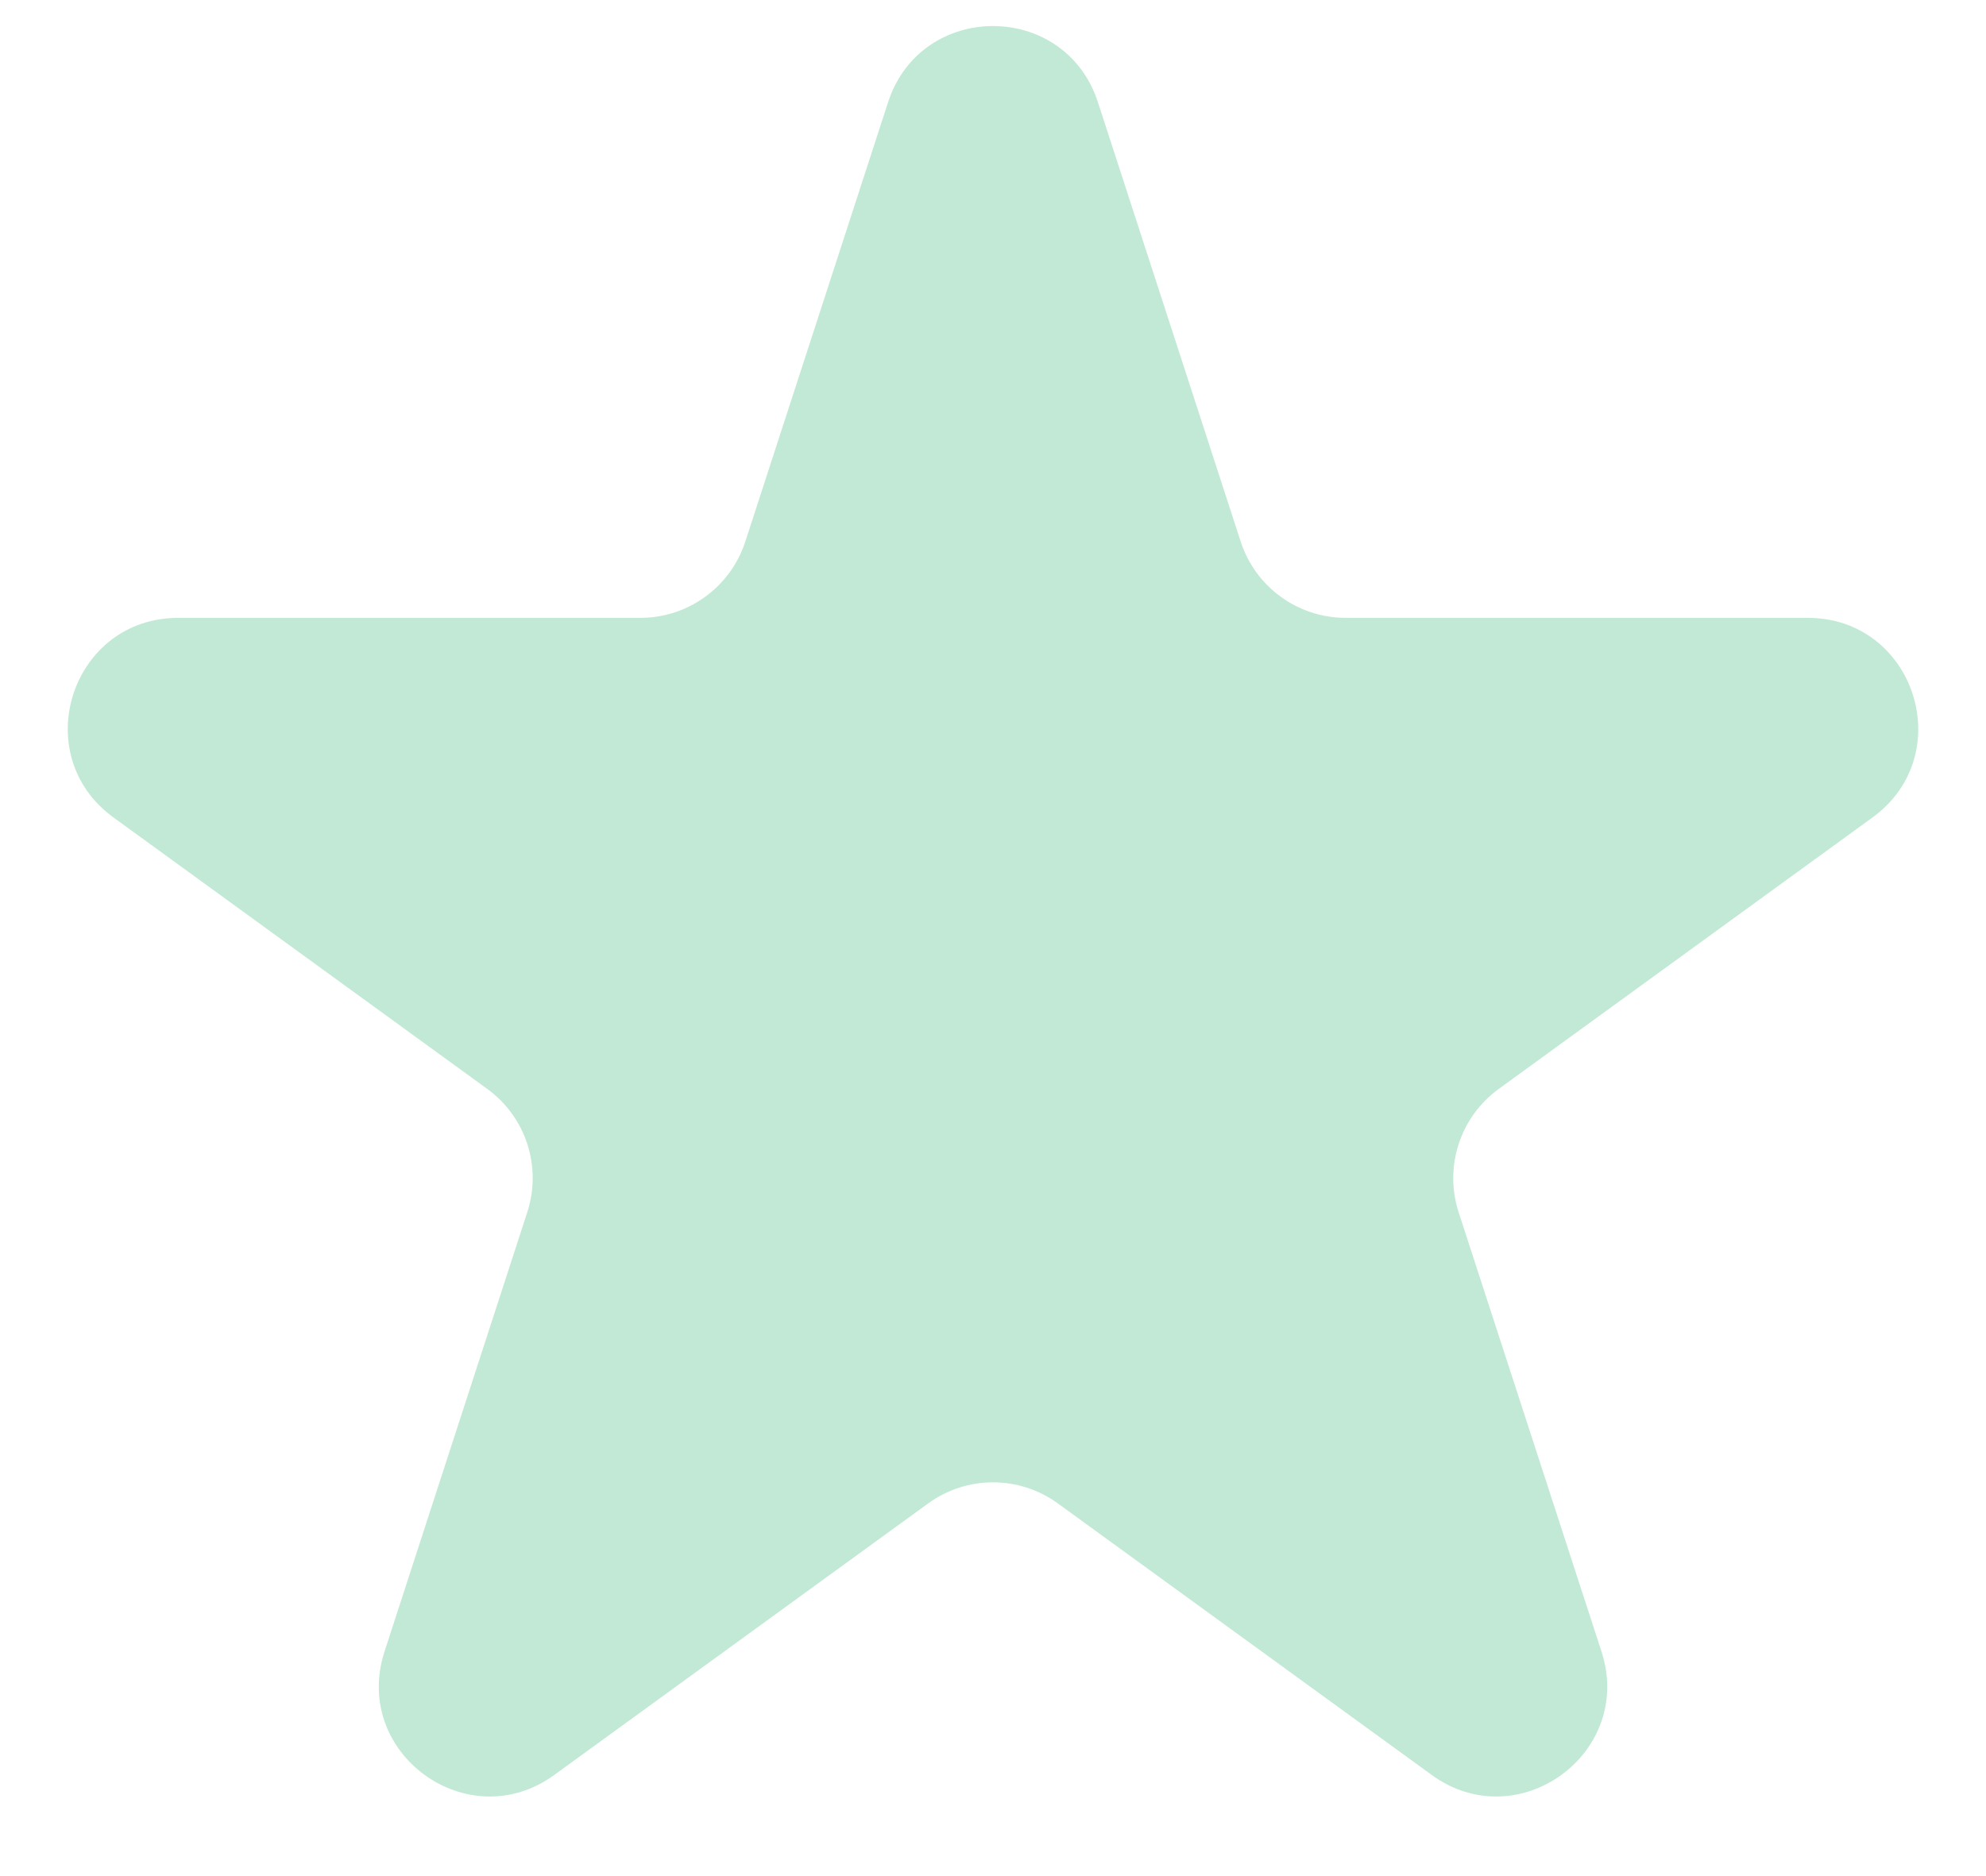
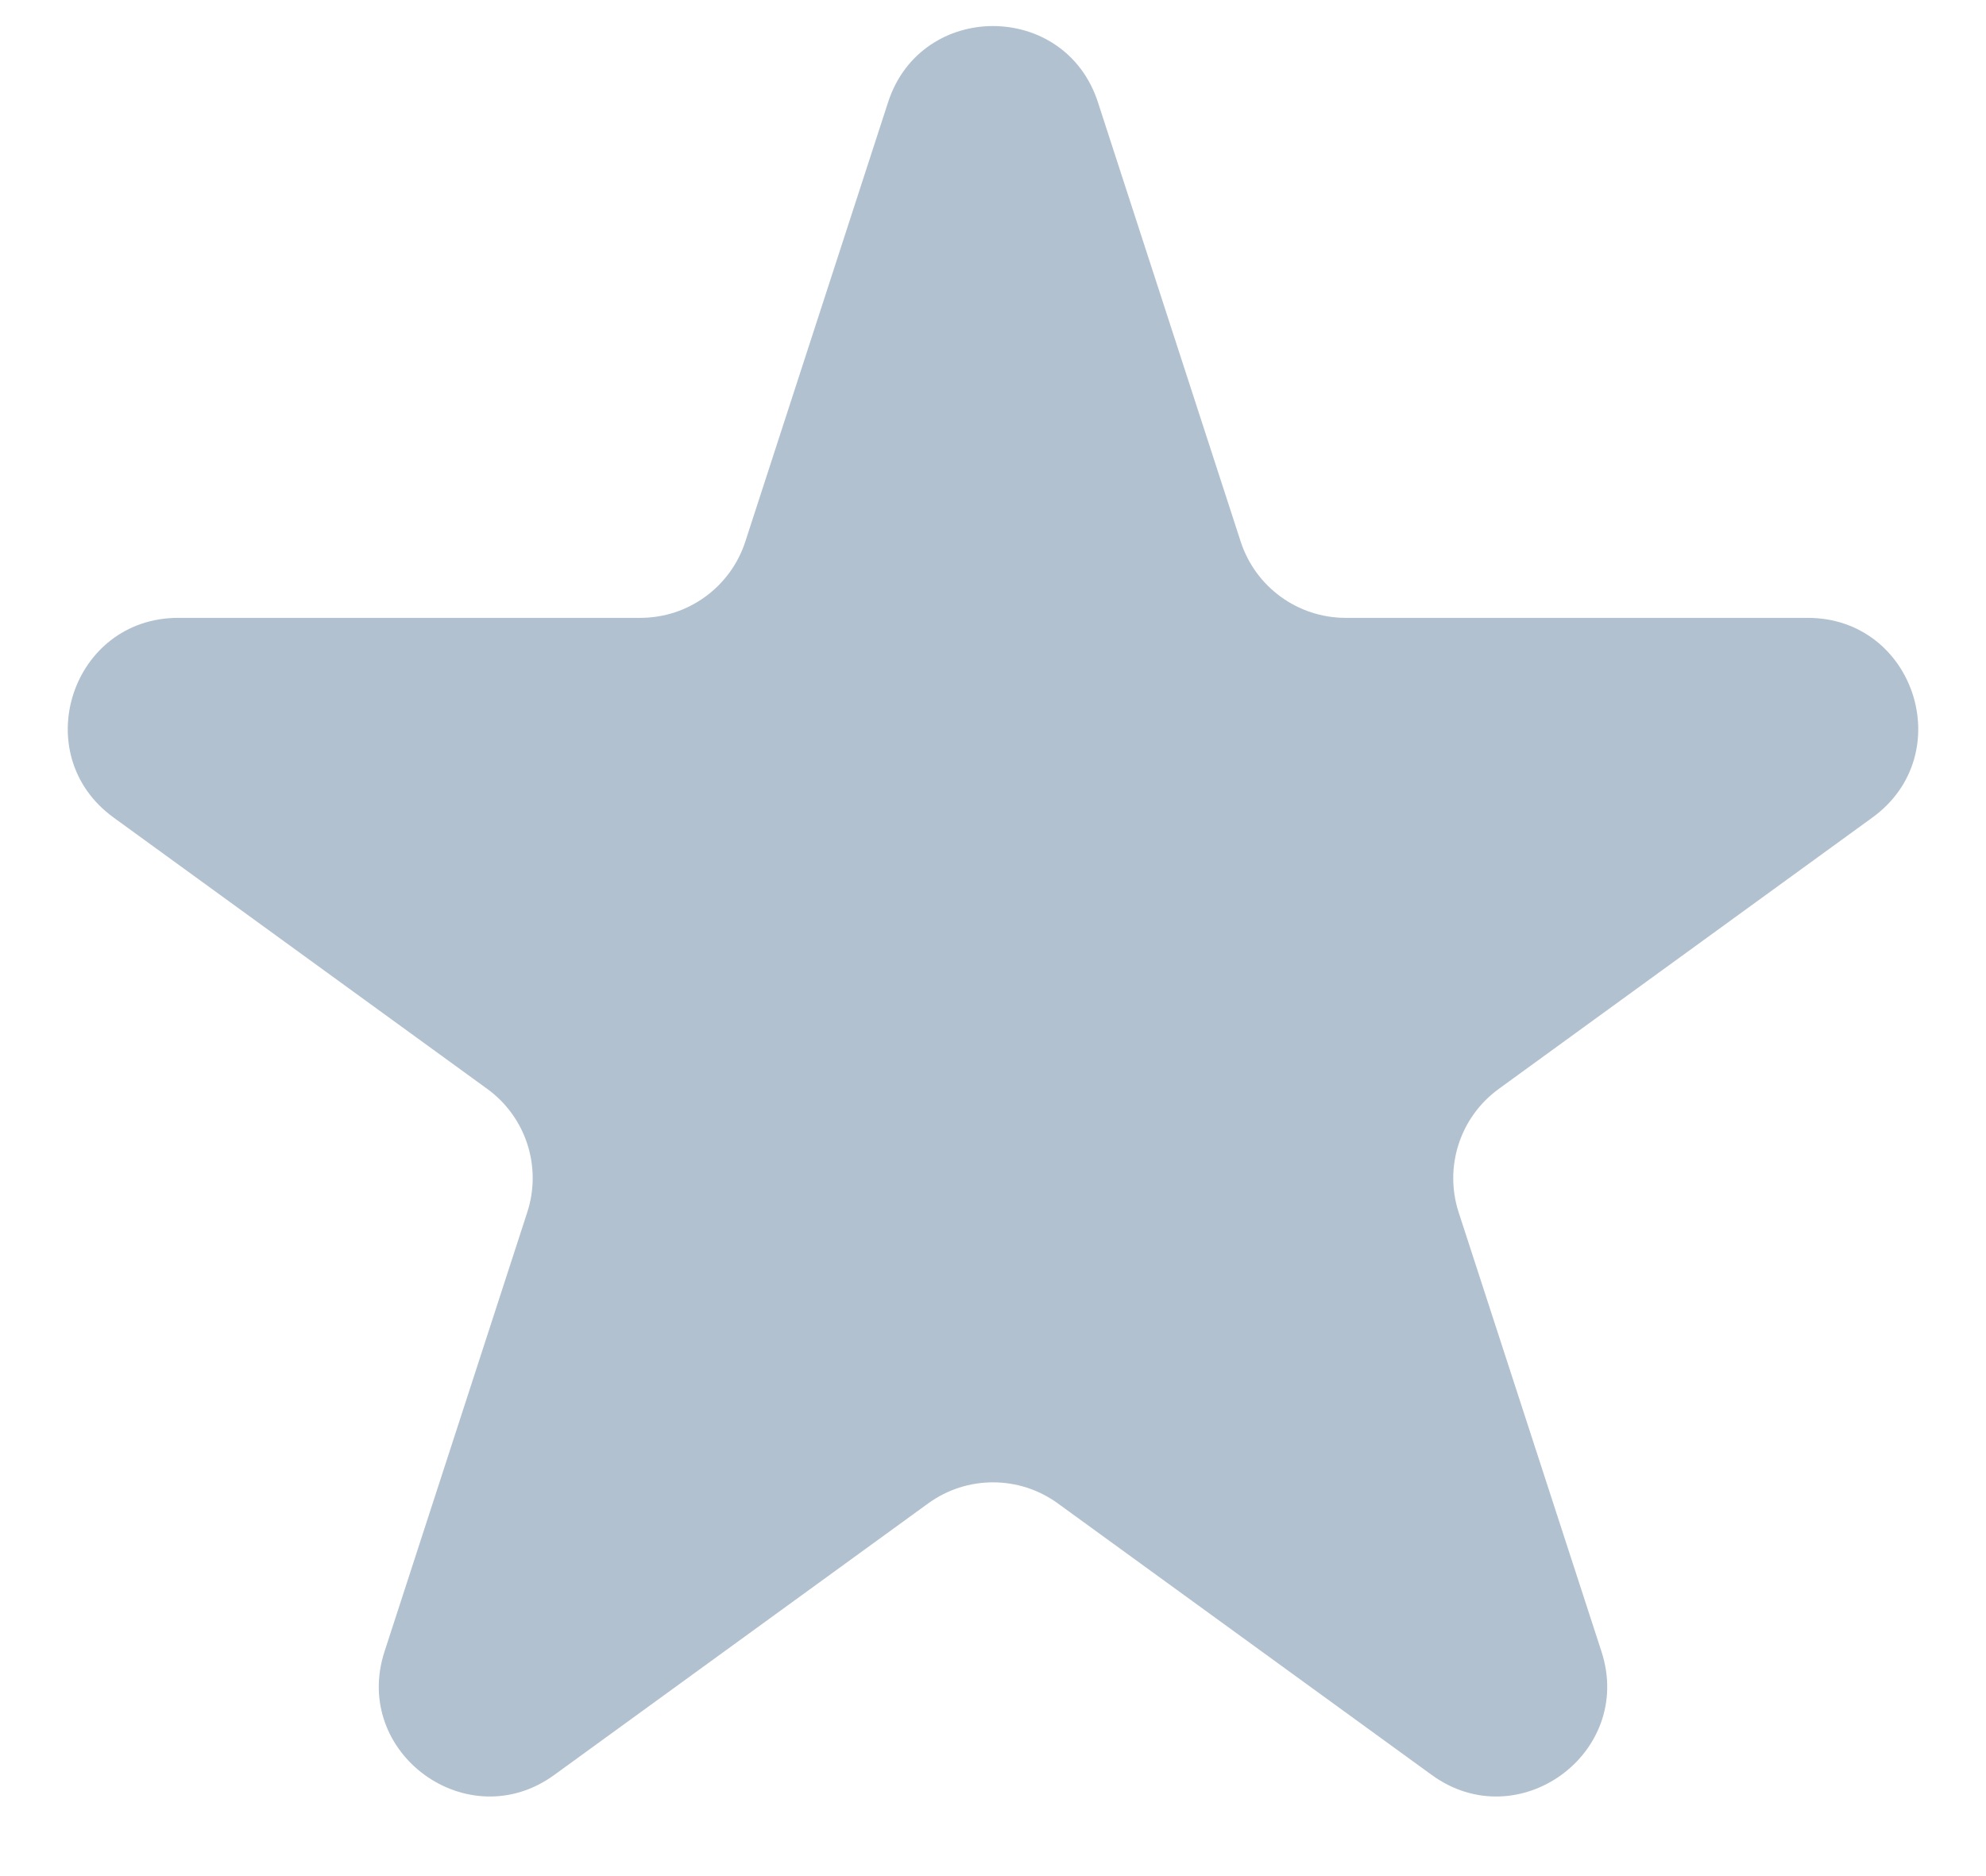
<svg xmlns="http://www.w3.org/2000/svg" width="18" height="17" viewBox="0 0 18 17" fill="none">
-   <path d="M8.049 0.927C8.348 0.006 9.652 0.006 9.951 0.927L11.245 4.91C11.379 5.322 11.763 5.601 12.196 5.601H16.384C17.353 5.601 17.755 6.84 16.972 7.41L13.584 9.871C13.233 10.126 13.087 10.577 13.22 10.989L14.515 14.972C14.814 15.893 13.759 16.66 12.976 16.09L9.588 13.629C9.237 13.374 8.763 13.374 8.412 13.629L5.024 16.09C4.241 16.66 3.186 15.893 3.485 14.972L4.779 10.989C4.913 10.577 4.767 10.126 4.416 9.871L1.028 7.41C0.245 6.84 0.647 5.601 1.616 5.601H5.804C6.237 5.601 6.621 5.322 6.755 4.91L8.049 0.927Z" fill="#4FBF8B" fill-opacity="0.35" />
+   <path d="M8.049 0.927C8.348 0.006 9.652 0.006 9.951 0.927L11.245 4.91C11.379 5.322 11.763 5.601 12.196 5.601H16.384C17.353 5.601 17.755 6.84 16.972 7.41L13.584 9.871C13.233 10.126 13.087 10.577 13.22 10.989L14.515 14.972C14.814 15.893 13.759 16.66 12.976 16.09L9.588 13.629C9.237 13.374 8.763 13.374 8.412 13.629L5.024 16.09C4.241 16.66 3.186 15.893 3.485 14.972L4.779 10.989C4.913 10.577 4.767 10.126 4.416 9.871L1.028 7.41C0.245 6.84 0.647 5.601 1.616 5.601H5.804C6.237 5.601 6.621 5.322 6.755 4.91L8.049 0.927Z" fill="#224e78" fill-opacity="0.35" />
</svg>
